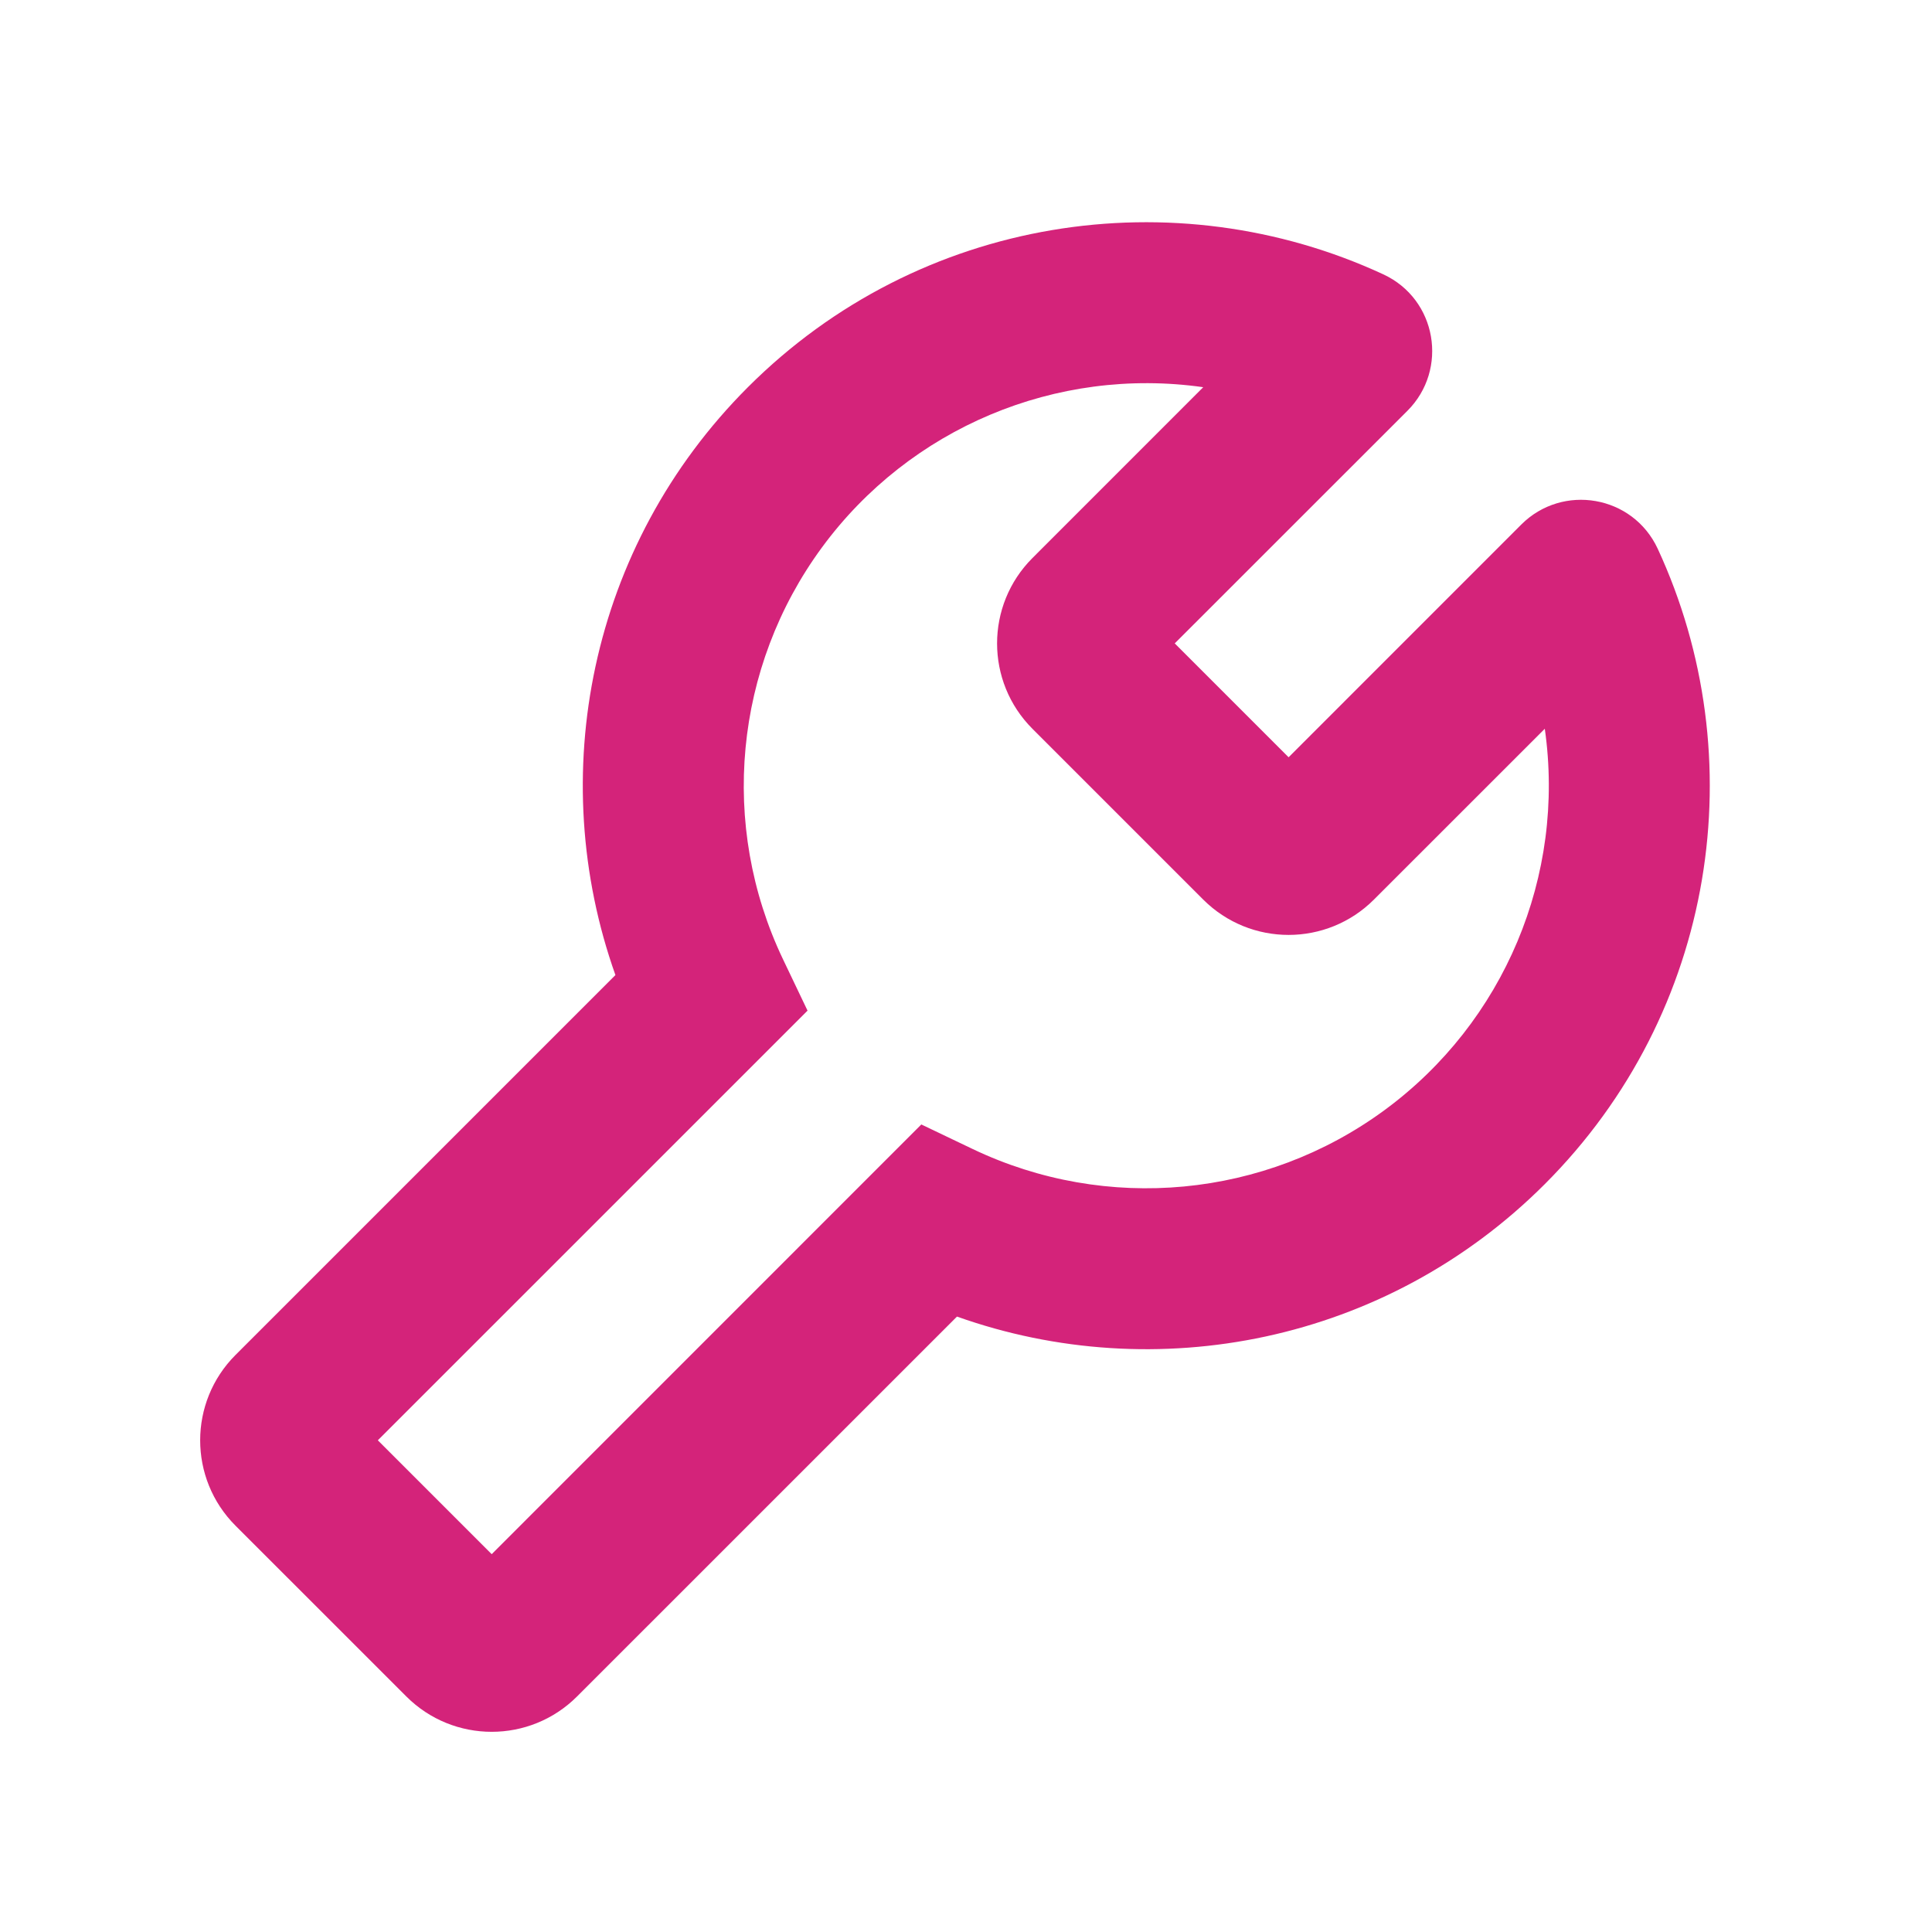
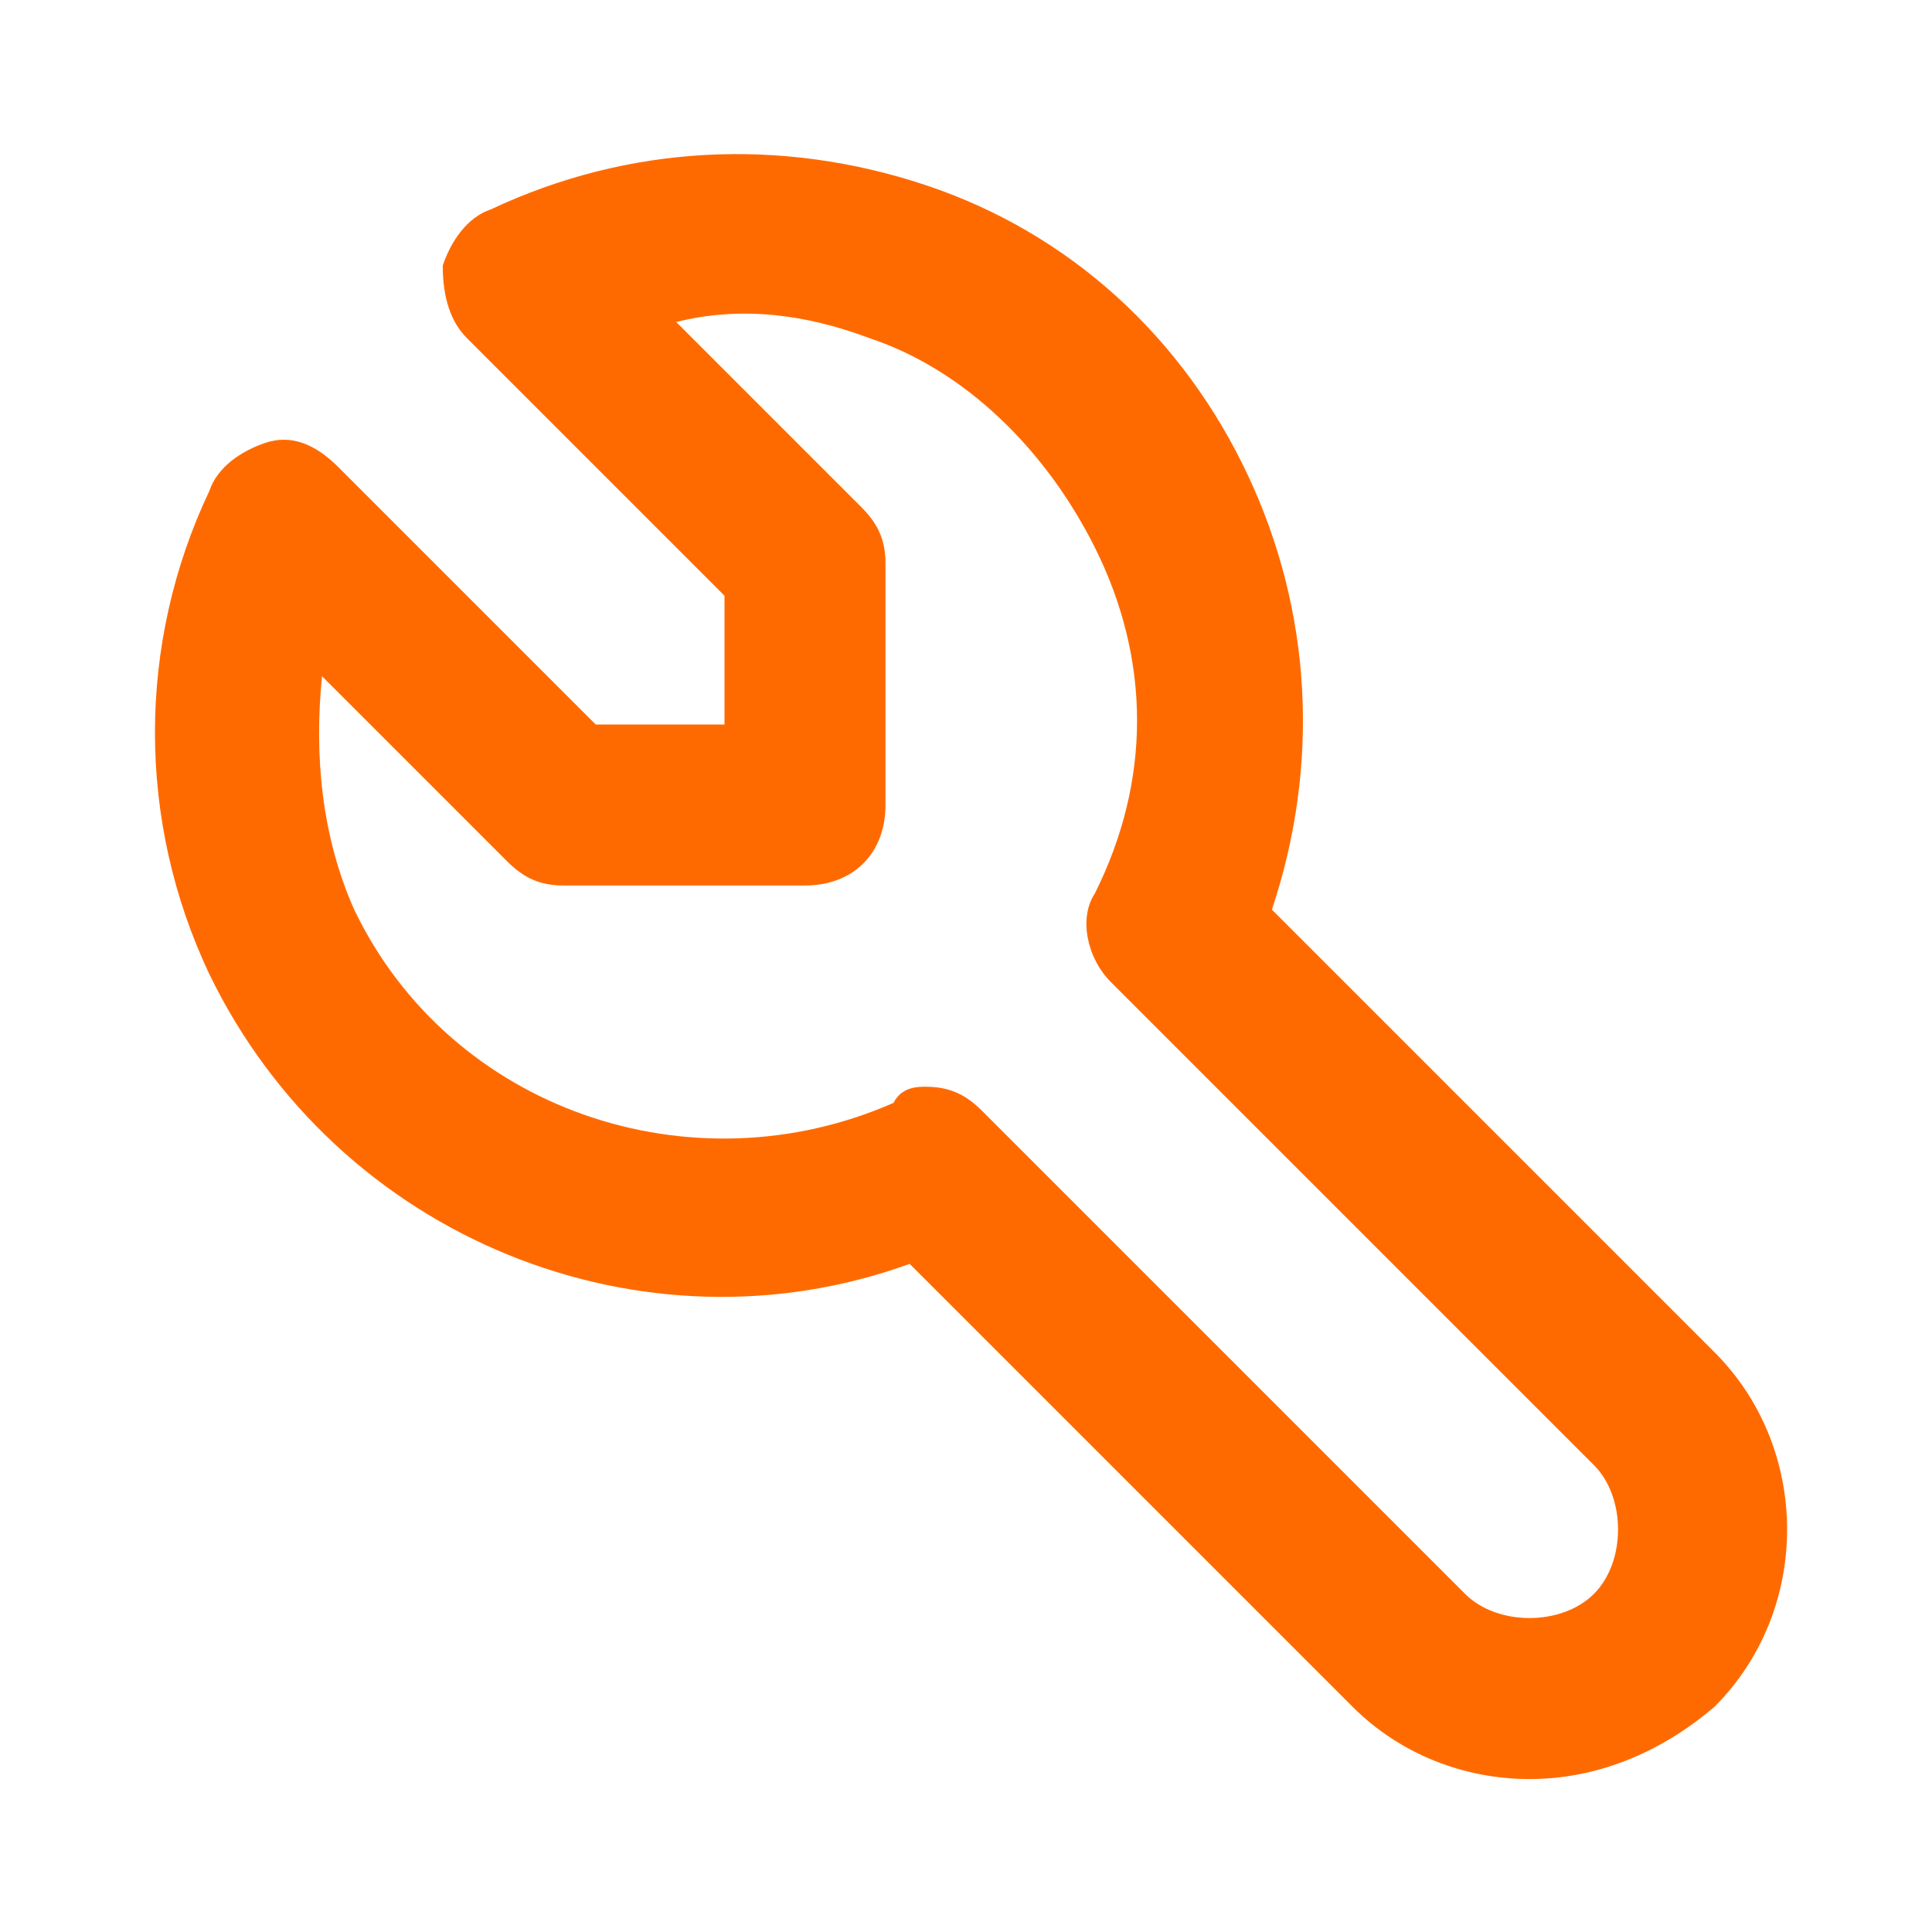
- <svg xmlns="http://www.w3.org/2000/svg" t="1751357328809" class="icon" viewBox="0 0 1024 1024" version="1.1" p-id="1474" width="256" height="256">
-   <path d="M818.773 386.261l-90.539 90.517a64 64 0 0 1-90.517 0l-90.496-90.496a64 64 0 0 1 0-90.517l90.517-90.539a213.44 213.44 0 0 0-222.741 303.189l13.013 27.243L200.256 763.392l60.352 60.352L488.32 595.989l27.221 13.013A213.44 213.44 0 0 0 818.773 386.261z m-12.459-108.245c21.824-21.824 59.093-15.637 72.32 12.843 51.115 110.379 31.232 245.653-59.883 336.768-84.288 84.288-206.336 107.627-311.531 70.187l-201.365 201.344a64 64 0 0 1-90.496 0l-90.517-90.496a64 64 0 0 1 0-90.517l201.344-201.344c-37.44-105.216-14.101-227.264 70.187-311.552C487.467 114.133 622.763 94.251 733.141 145.387c28.48 13.184 34.667 50.475 12.843 72.32l-123.349 123.307 60.352 60.352 123.307-123.328z" p-id="1475" fill="#d4237a" />
+ <svg xmlns="http://www.w3.org/2000/svg" t="1753081937657" class="icon" viewBox="0 0 1024 1024" version="1.1" p-id="8292" width="256" height="256">
+   <path d="M810.667 942.933c-34.133 0-68.267-12.8-93.867-38.4l-234.667-234.667c-140.8 51.2-302.933-12.8-371.2-153.6-38.4-81.067-38.4-174.933 0-256 4.267-12.8 17.067-21.333 29.867-25.6s25.6 0 38.4 12.8L315.733 384H384V315.733L247.467 179.2c-8.533-8.533-12.8-21.333-12.8-38.4 4.267-12.8 12.8-25.6 25.6-29.867 72.533-34.133 153.6-38.4 230.4-12.8s136.533 81.067 170.667 153.6c34.133 72.533 38.4 153.6 12.8 230.4l234.667 234.667c51.2 51.2 51.2 136.533 0 187.733-29.867 25.6-64 38.4-98.133 38.4z m-320-366.933c12.8 0 21.333 4.267 29.867 12.8l256 256c17.067 17.067 51.2 17.067 68.267 0 8.533-8.533 12.8-21.333 12.8-34.133s-4.267-25.6-12.8-34.133l-256-256c-12.8-12.8-17.067-34.133-8.533-46.933 29.867-59.733 29.867-123.733 0-183.467-25.6-51.2-68.267-93.867-119.467-110.933-34.133-12.8-68.267-17.067-102.4-8.533l98.133 98.133c8.533 8.533 12.8 17.067 12.8 29.867v128c0 25.6-17.067 42.667-42.667 42.667H298.667c-12.8 0-21.333-4.267-29.867-12.8L170.667 358.4c-4.267 42.667 0 85.333 17.067 123.733 51.2 106.667 179.2 149.333 285.867 102.4 4.267-8.533 12.8-8.533 17.067-8.533z" p-id="8293" fill="#FF6A00" />
</svg>
